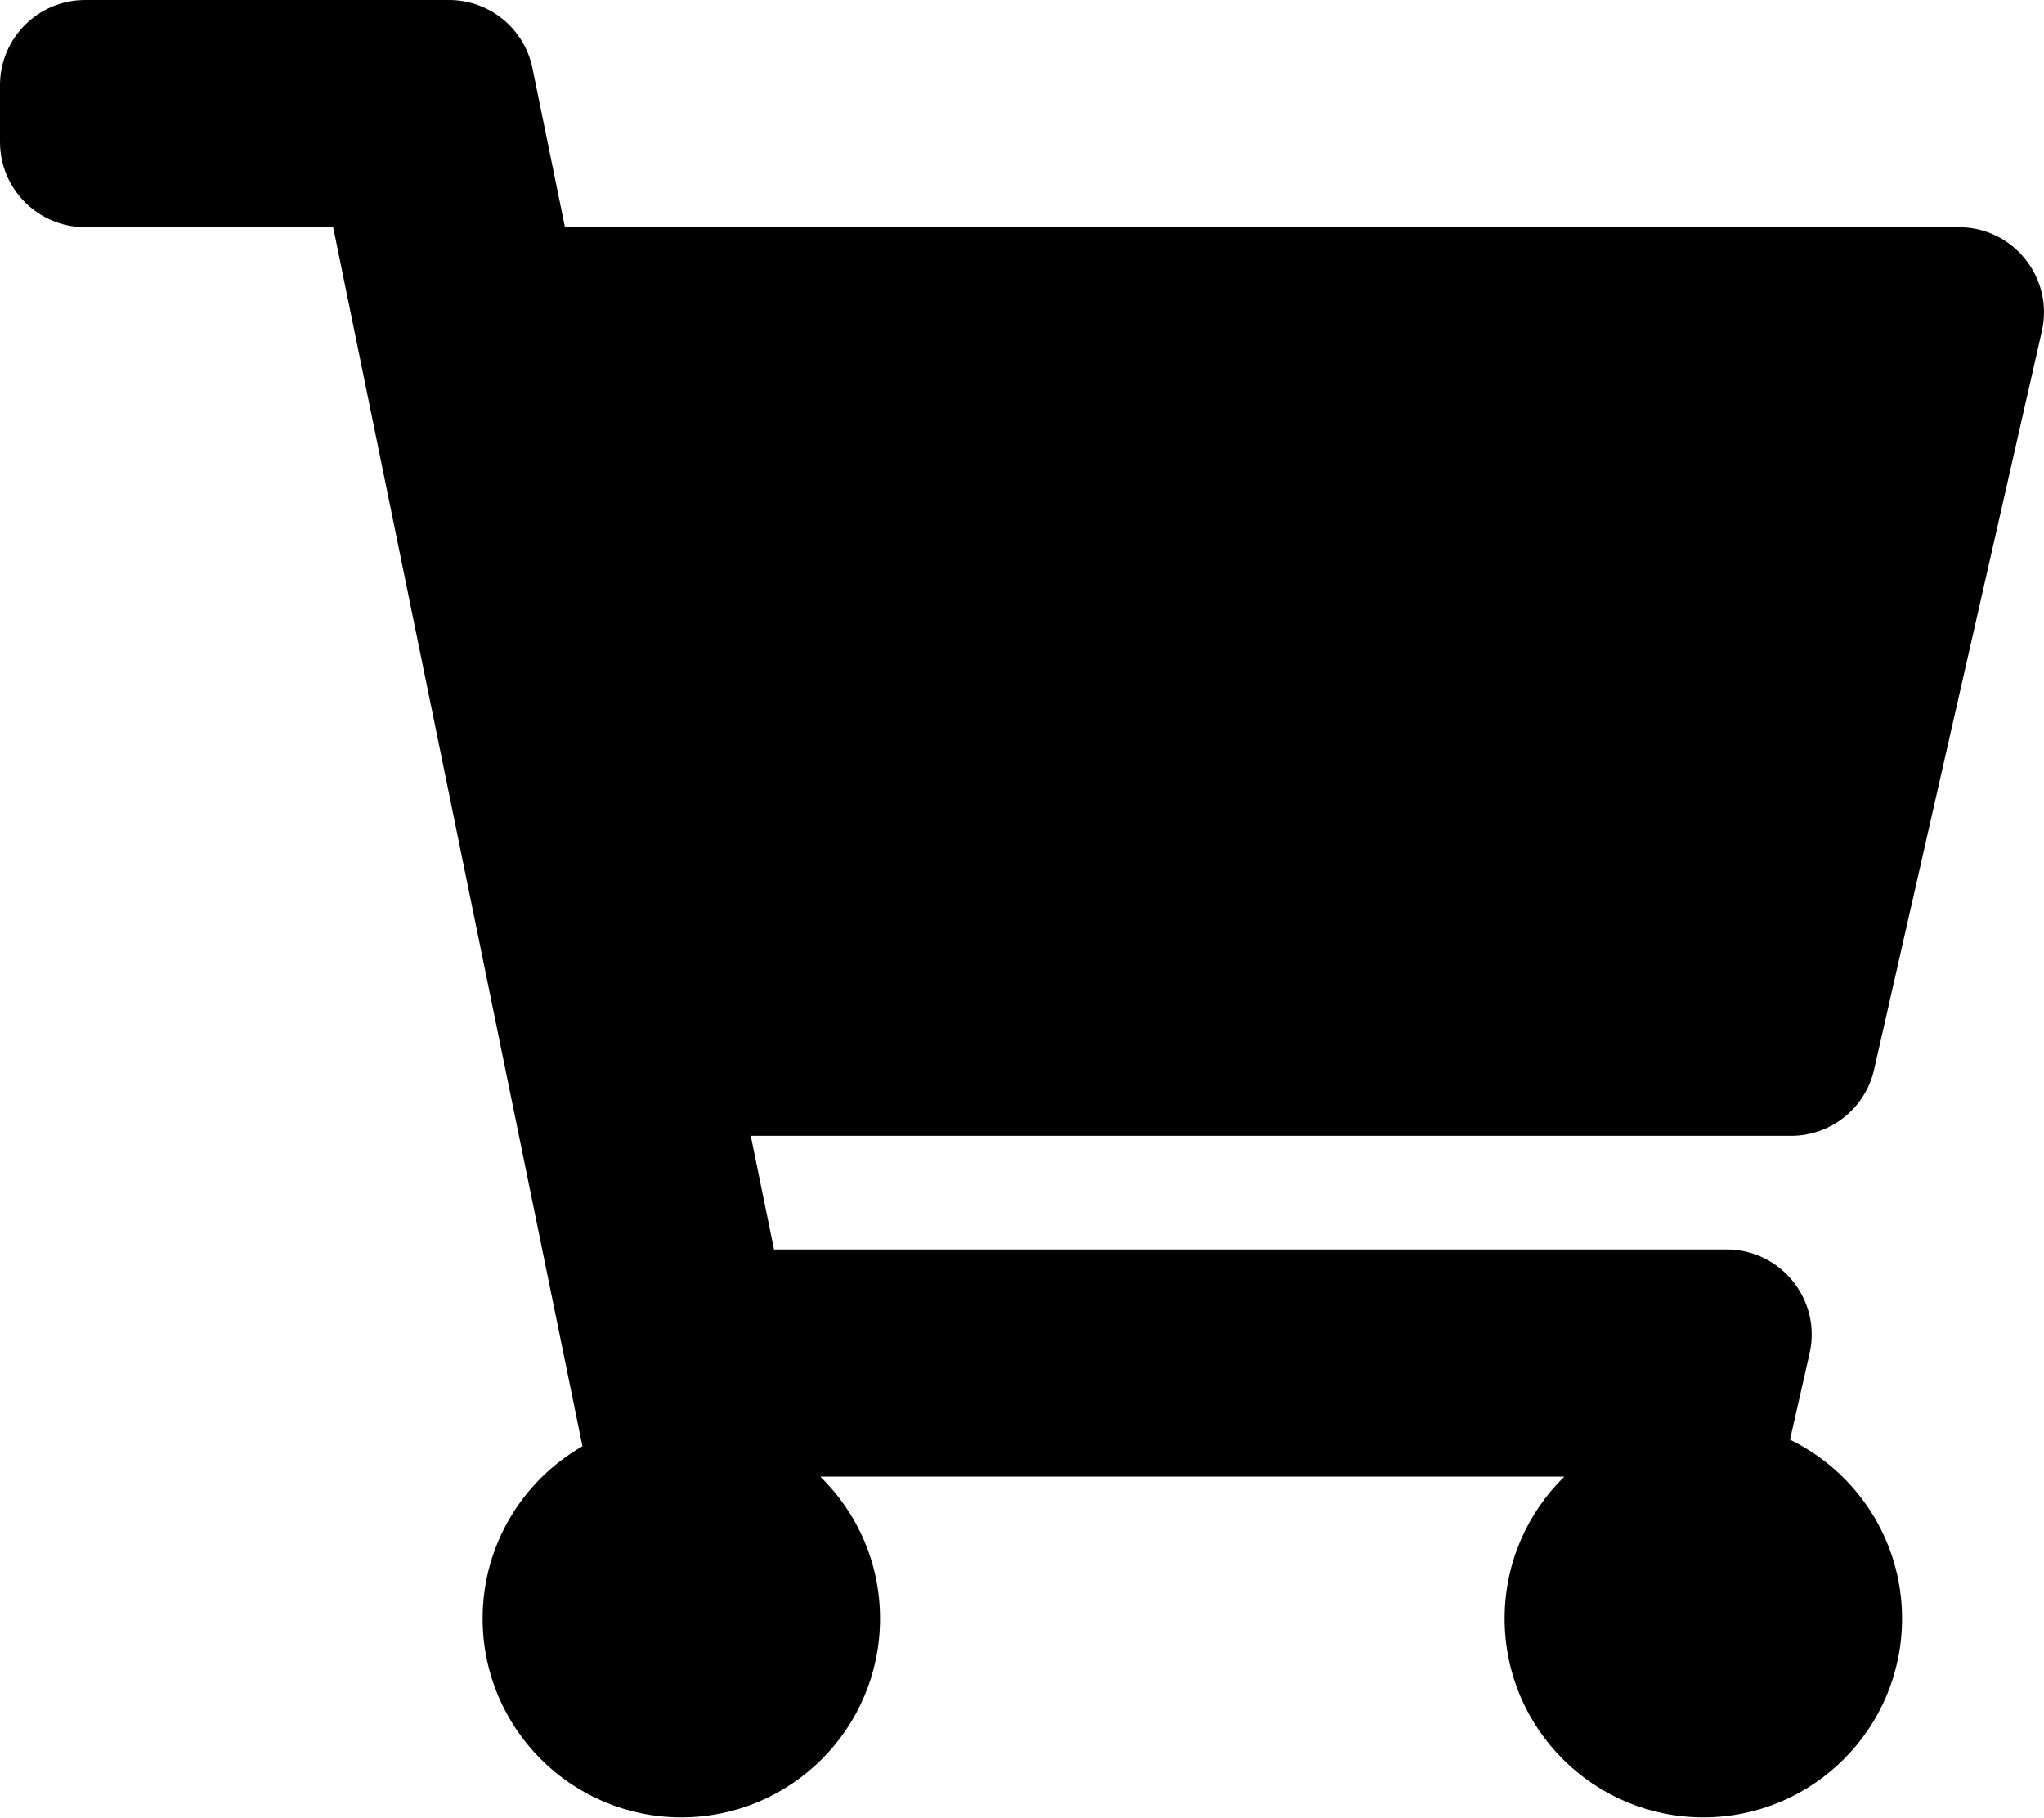
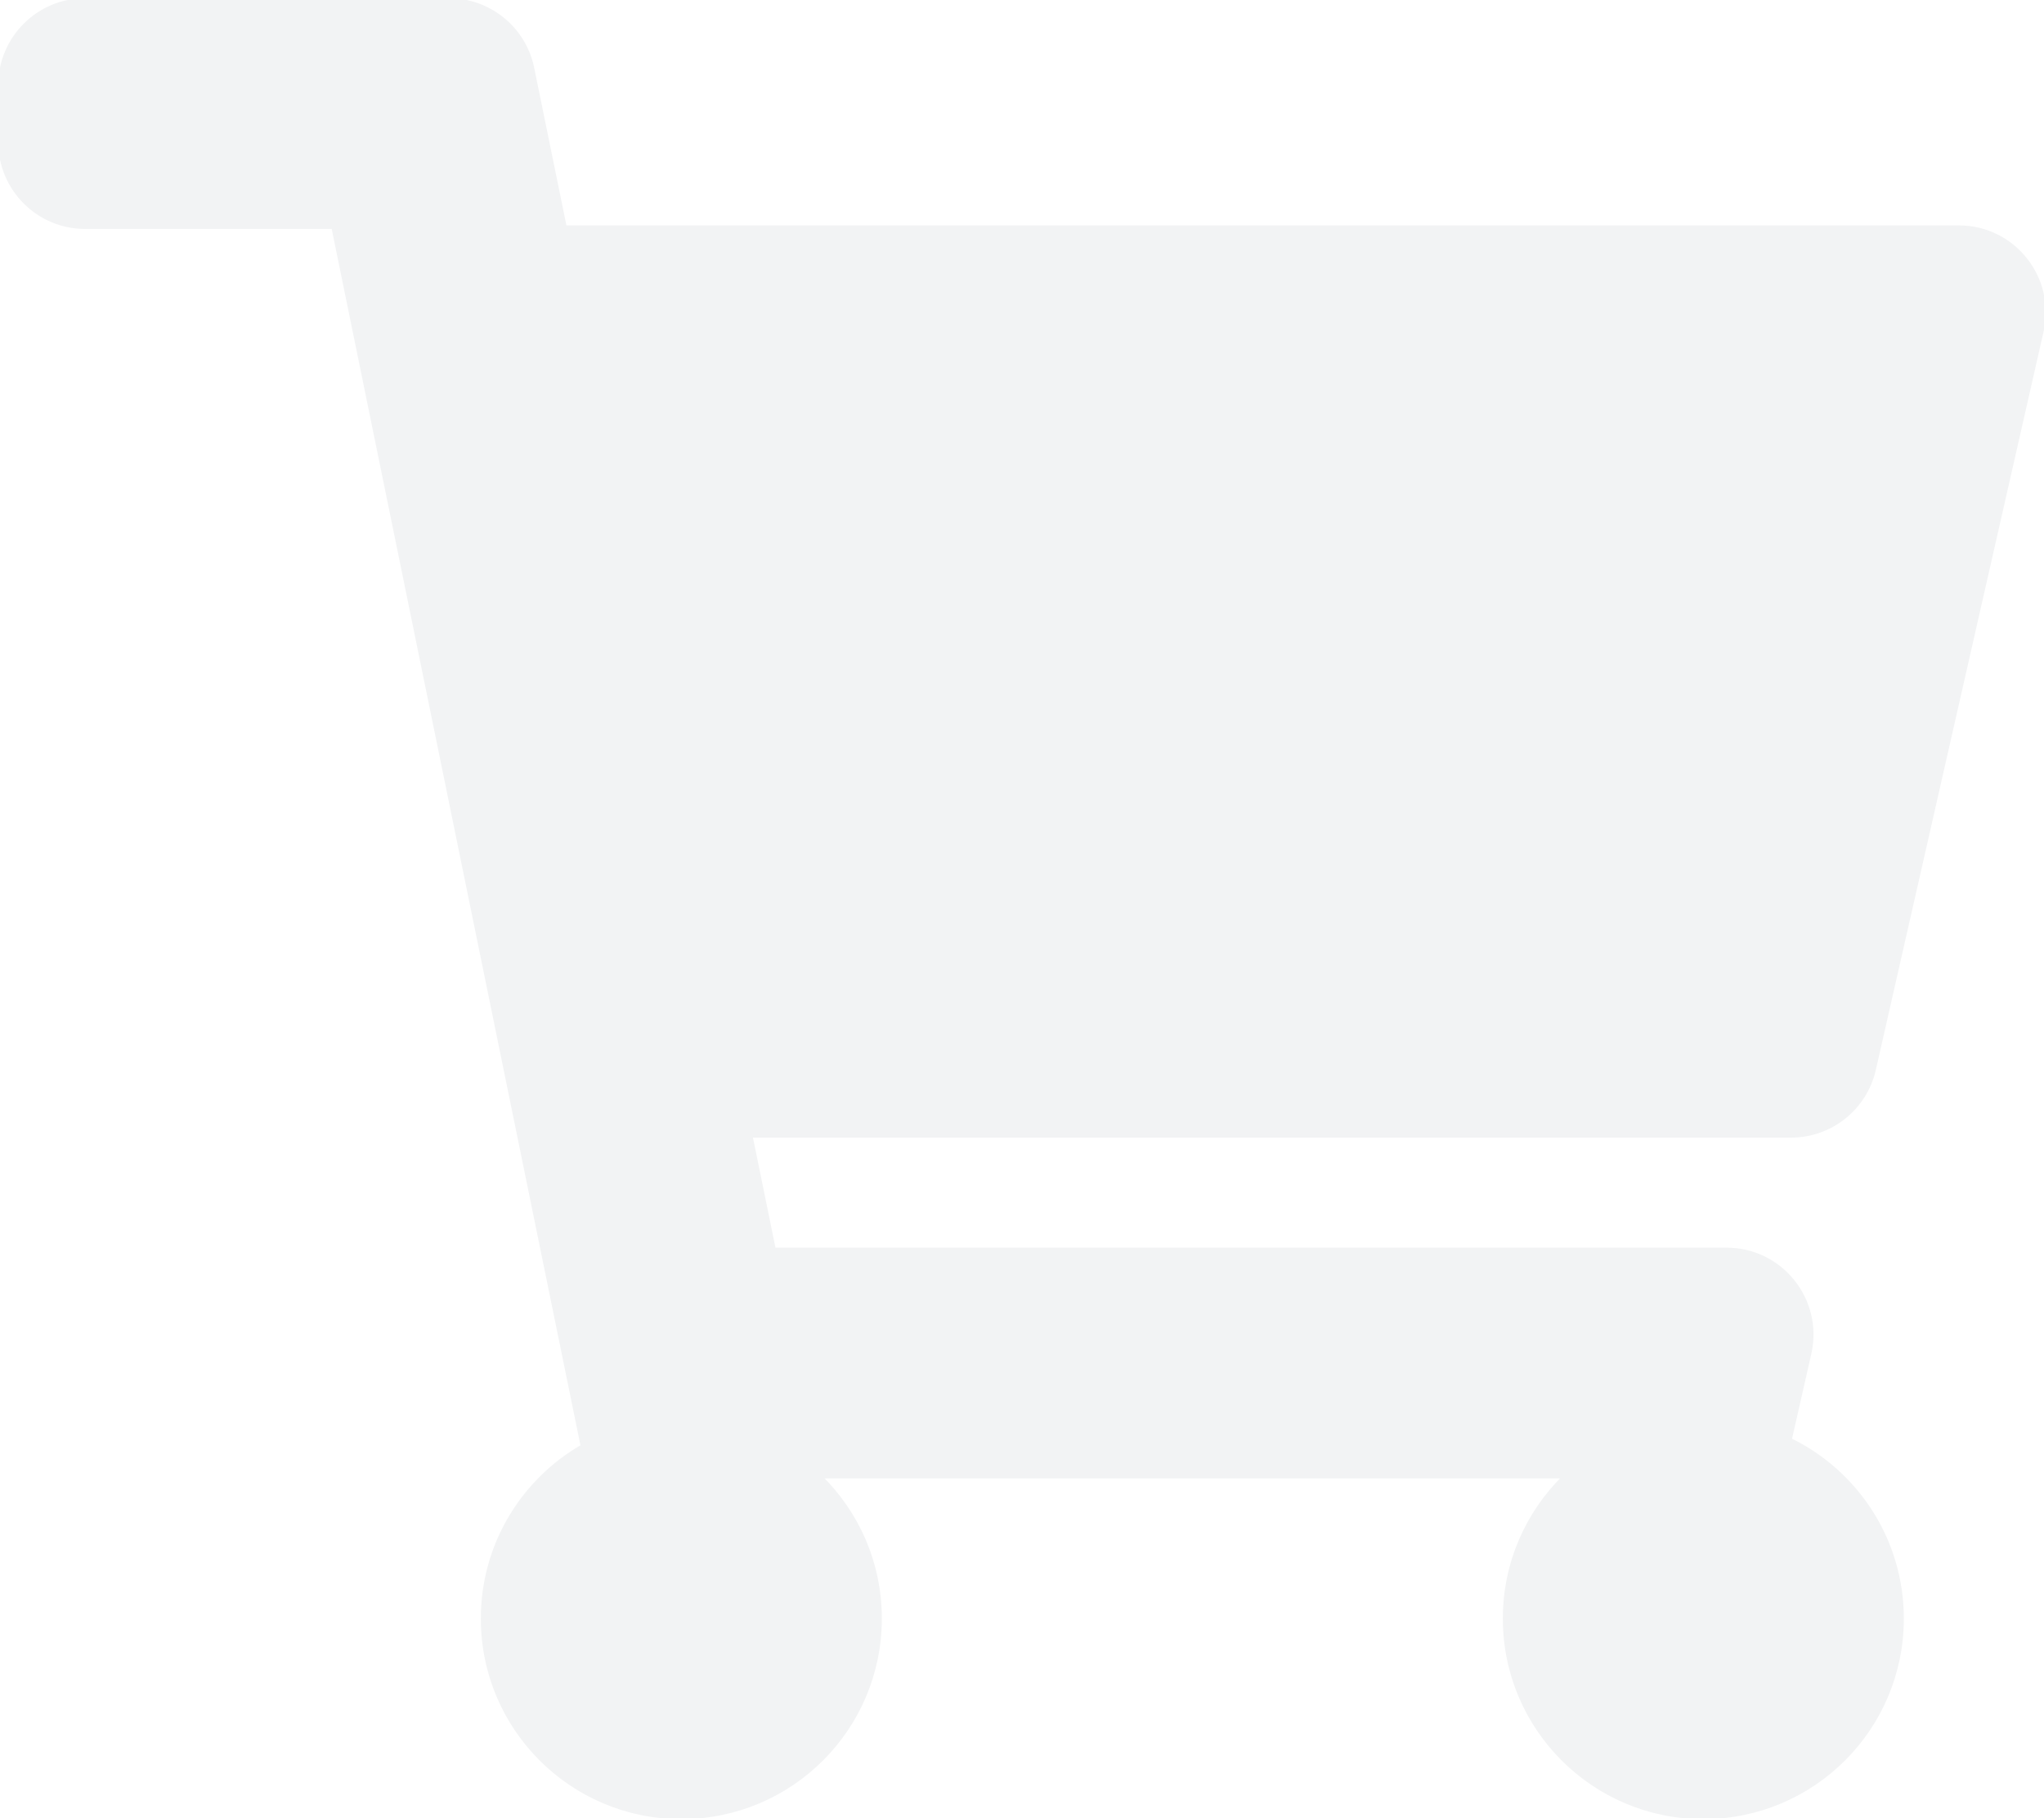
<svg xmlns="http://www.w3.org/2000/svg" aria-hidden="true" focusable="false" data-prefix="fas" data-icon="shopping-cart" class="svg-inline--fa fa-shopping-cart fa-w-18" role="img" viewBox="0 0 576 512">
-   <path fill="currentColor" d="M528.12 301.319l47.273-208C578.806 78.301 567.391 64 551.99 64H159.208l-9.166-44.81C147.758 8.021 137.93 0 126.529 0H24C10.745 0 0 10.745 0 24v16c0 13.255 10.745 24 24 24h69.883l70.248 343.435C147.325 417.1 136 435.222 136 456c0 30.928 25.072 56 56 56s56-25.072 56-56c0-15.674-6.447-29.835-16.824-40h209.647C430.447 426.165 424 440.326 424 456c0 30.928 25.072 56 56 56s56-25.072 56-56c0-22.172-12.888-41.332-31.579-50.405l5.517-24.276c3.413-15.018-8.002-29.319-23.403-29.319H218.117l-6.545-32h293.145c11.206 0 20.92-7.754 23.403-18.681z" />
+   <path stroke="#f2f3f4" fill="#f2f3f4" d="M528.12 301.319l47.273-208C578.806 78.301 567.391 64 551.99 64H159.208l-9.166-44.81C147.758 8.021 137.93 0 126.529 0H24C10.745 0 0 10.745 0 24v16c0 13.255 10.745 24 24 24h69.883l70.248 343.435C147.325 417.1 136 435.222 136 456c0 30.928 25.072 56 56 56s56-25.072 56-56c0-15.674-6.447-29.835-16.824-40h209.647C430.447 426.165 424 440.326 424 456c0 30.928 25.072 56 56 56s56-25.072 56-56c0-22.172-12.888-41.332-31.579-50.405l5.517-24.276c3.413-15.018-8.002-29.319-23.403-29.319H218.117l-6.545-32h293.145c11.206 0 20.92-7.754 23.403-18.681z" />
</svg>
